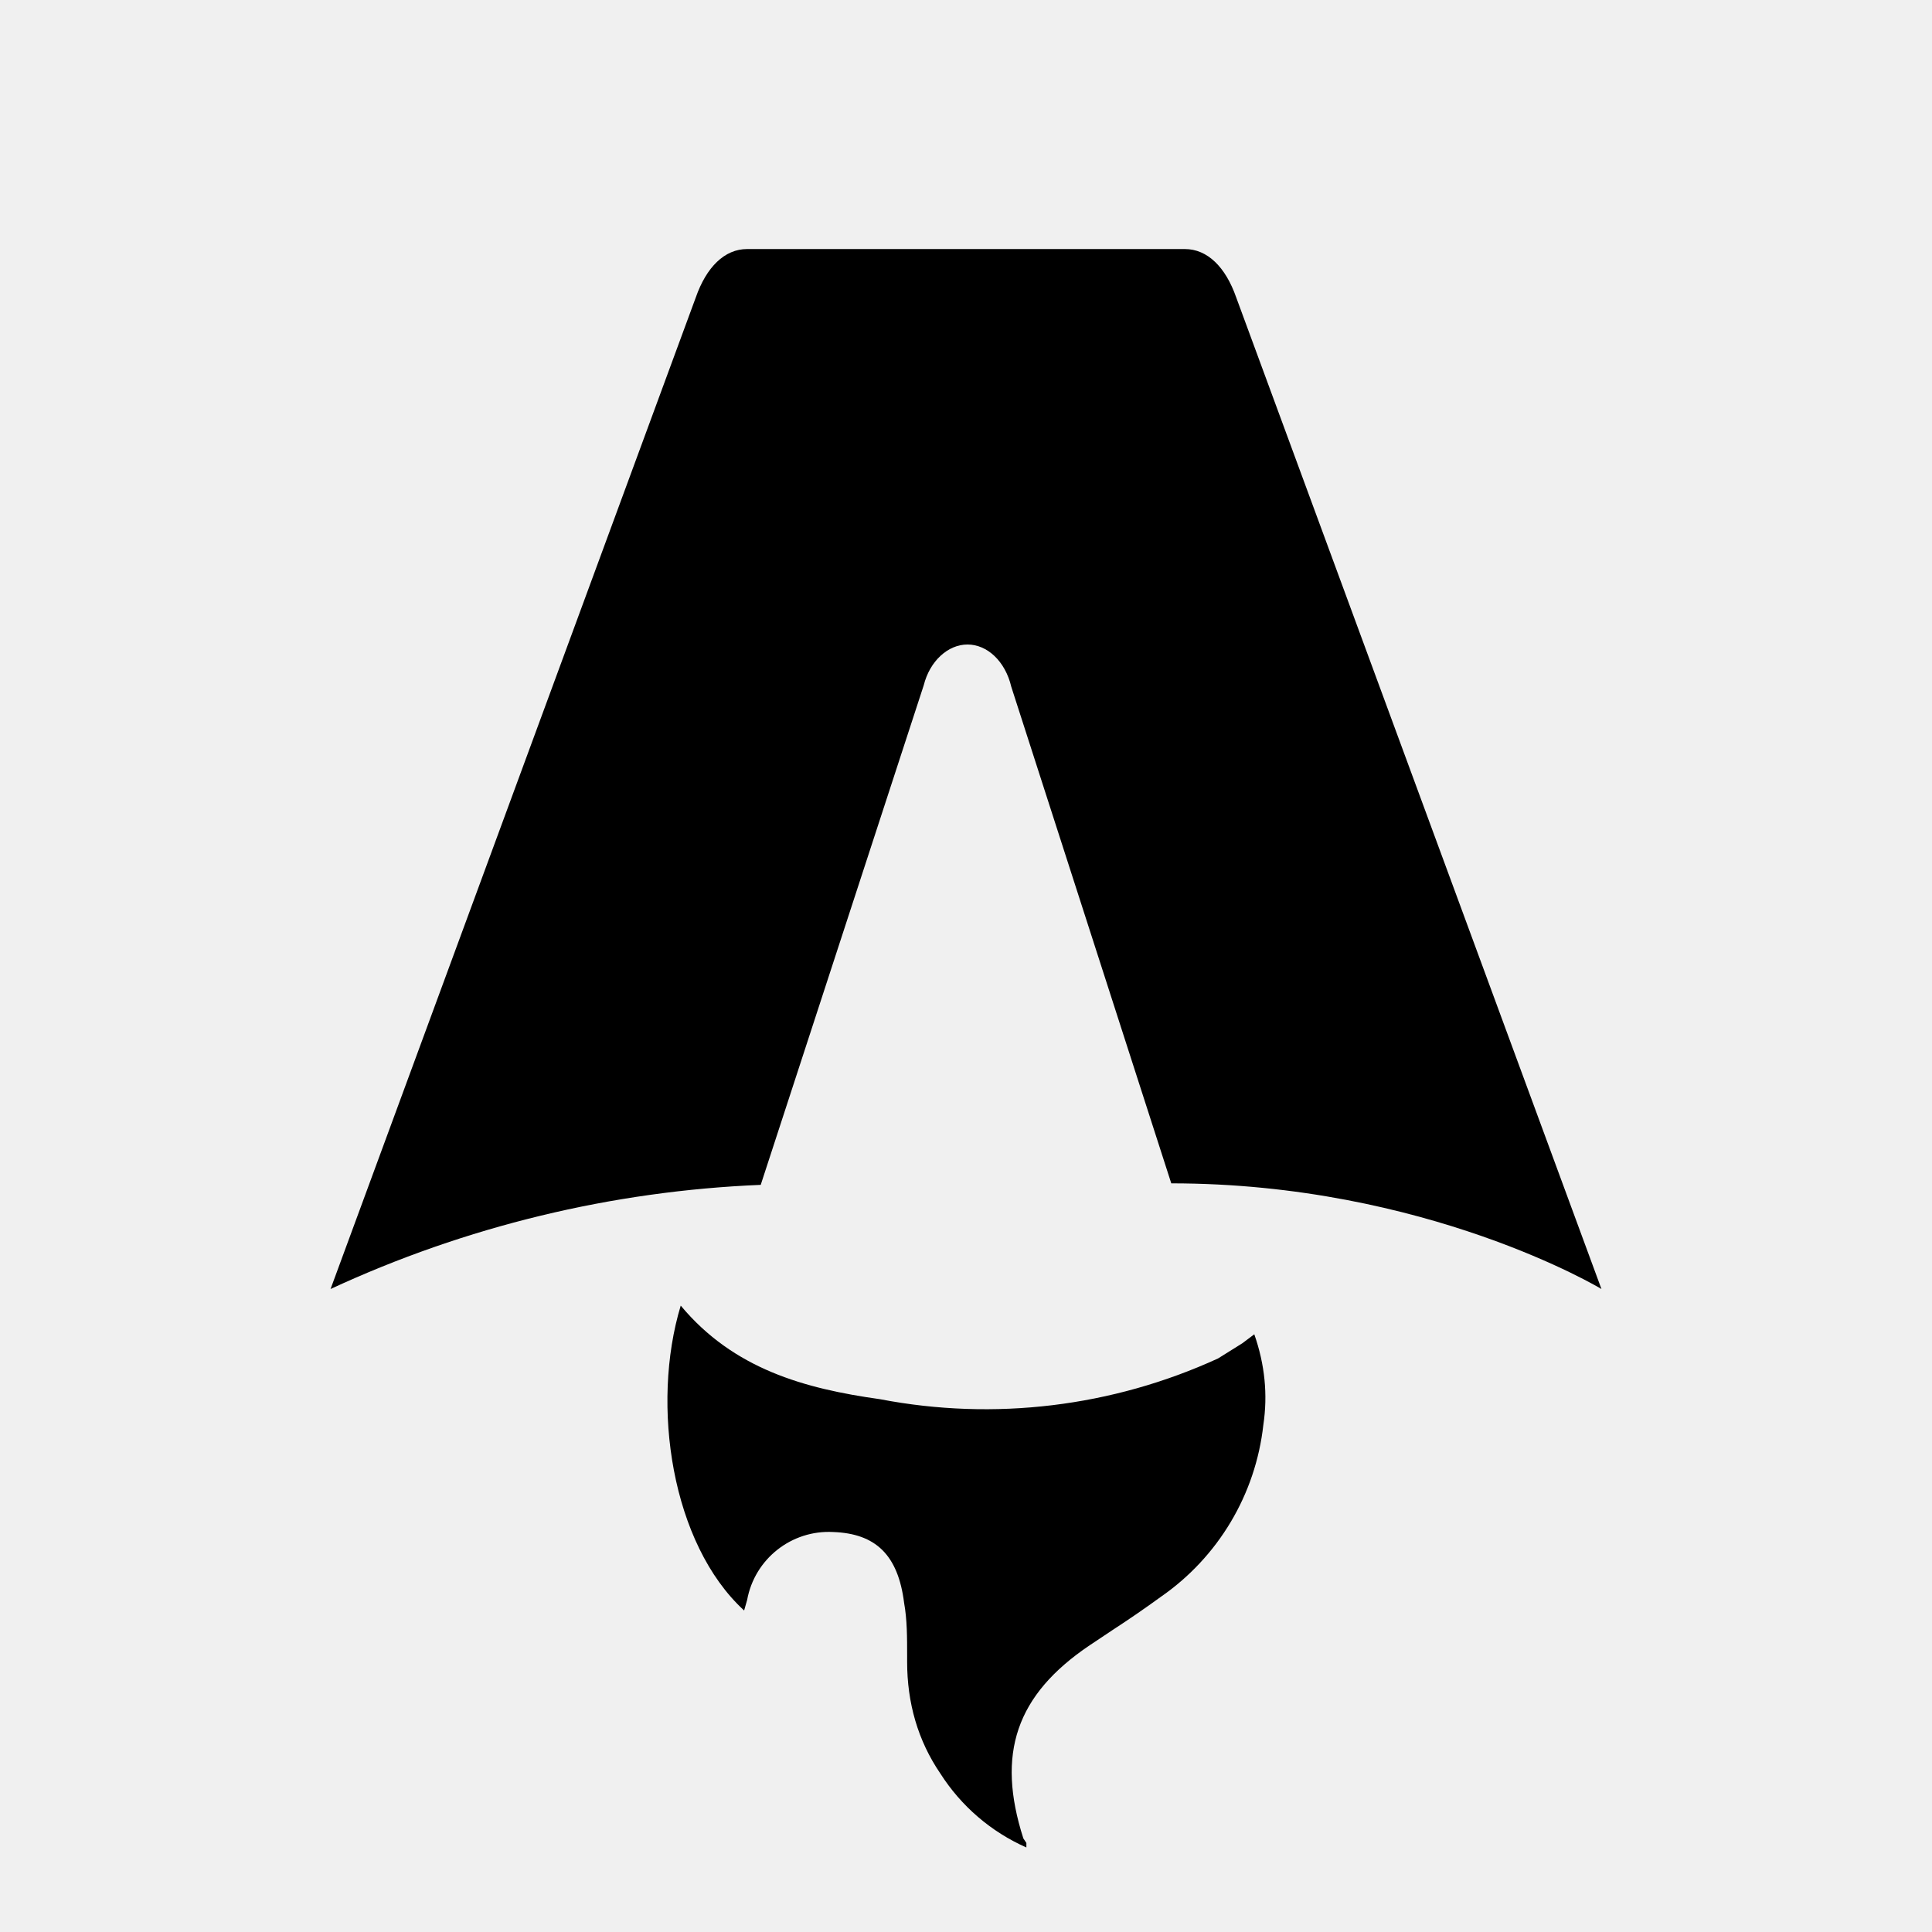
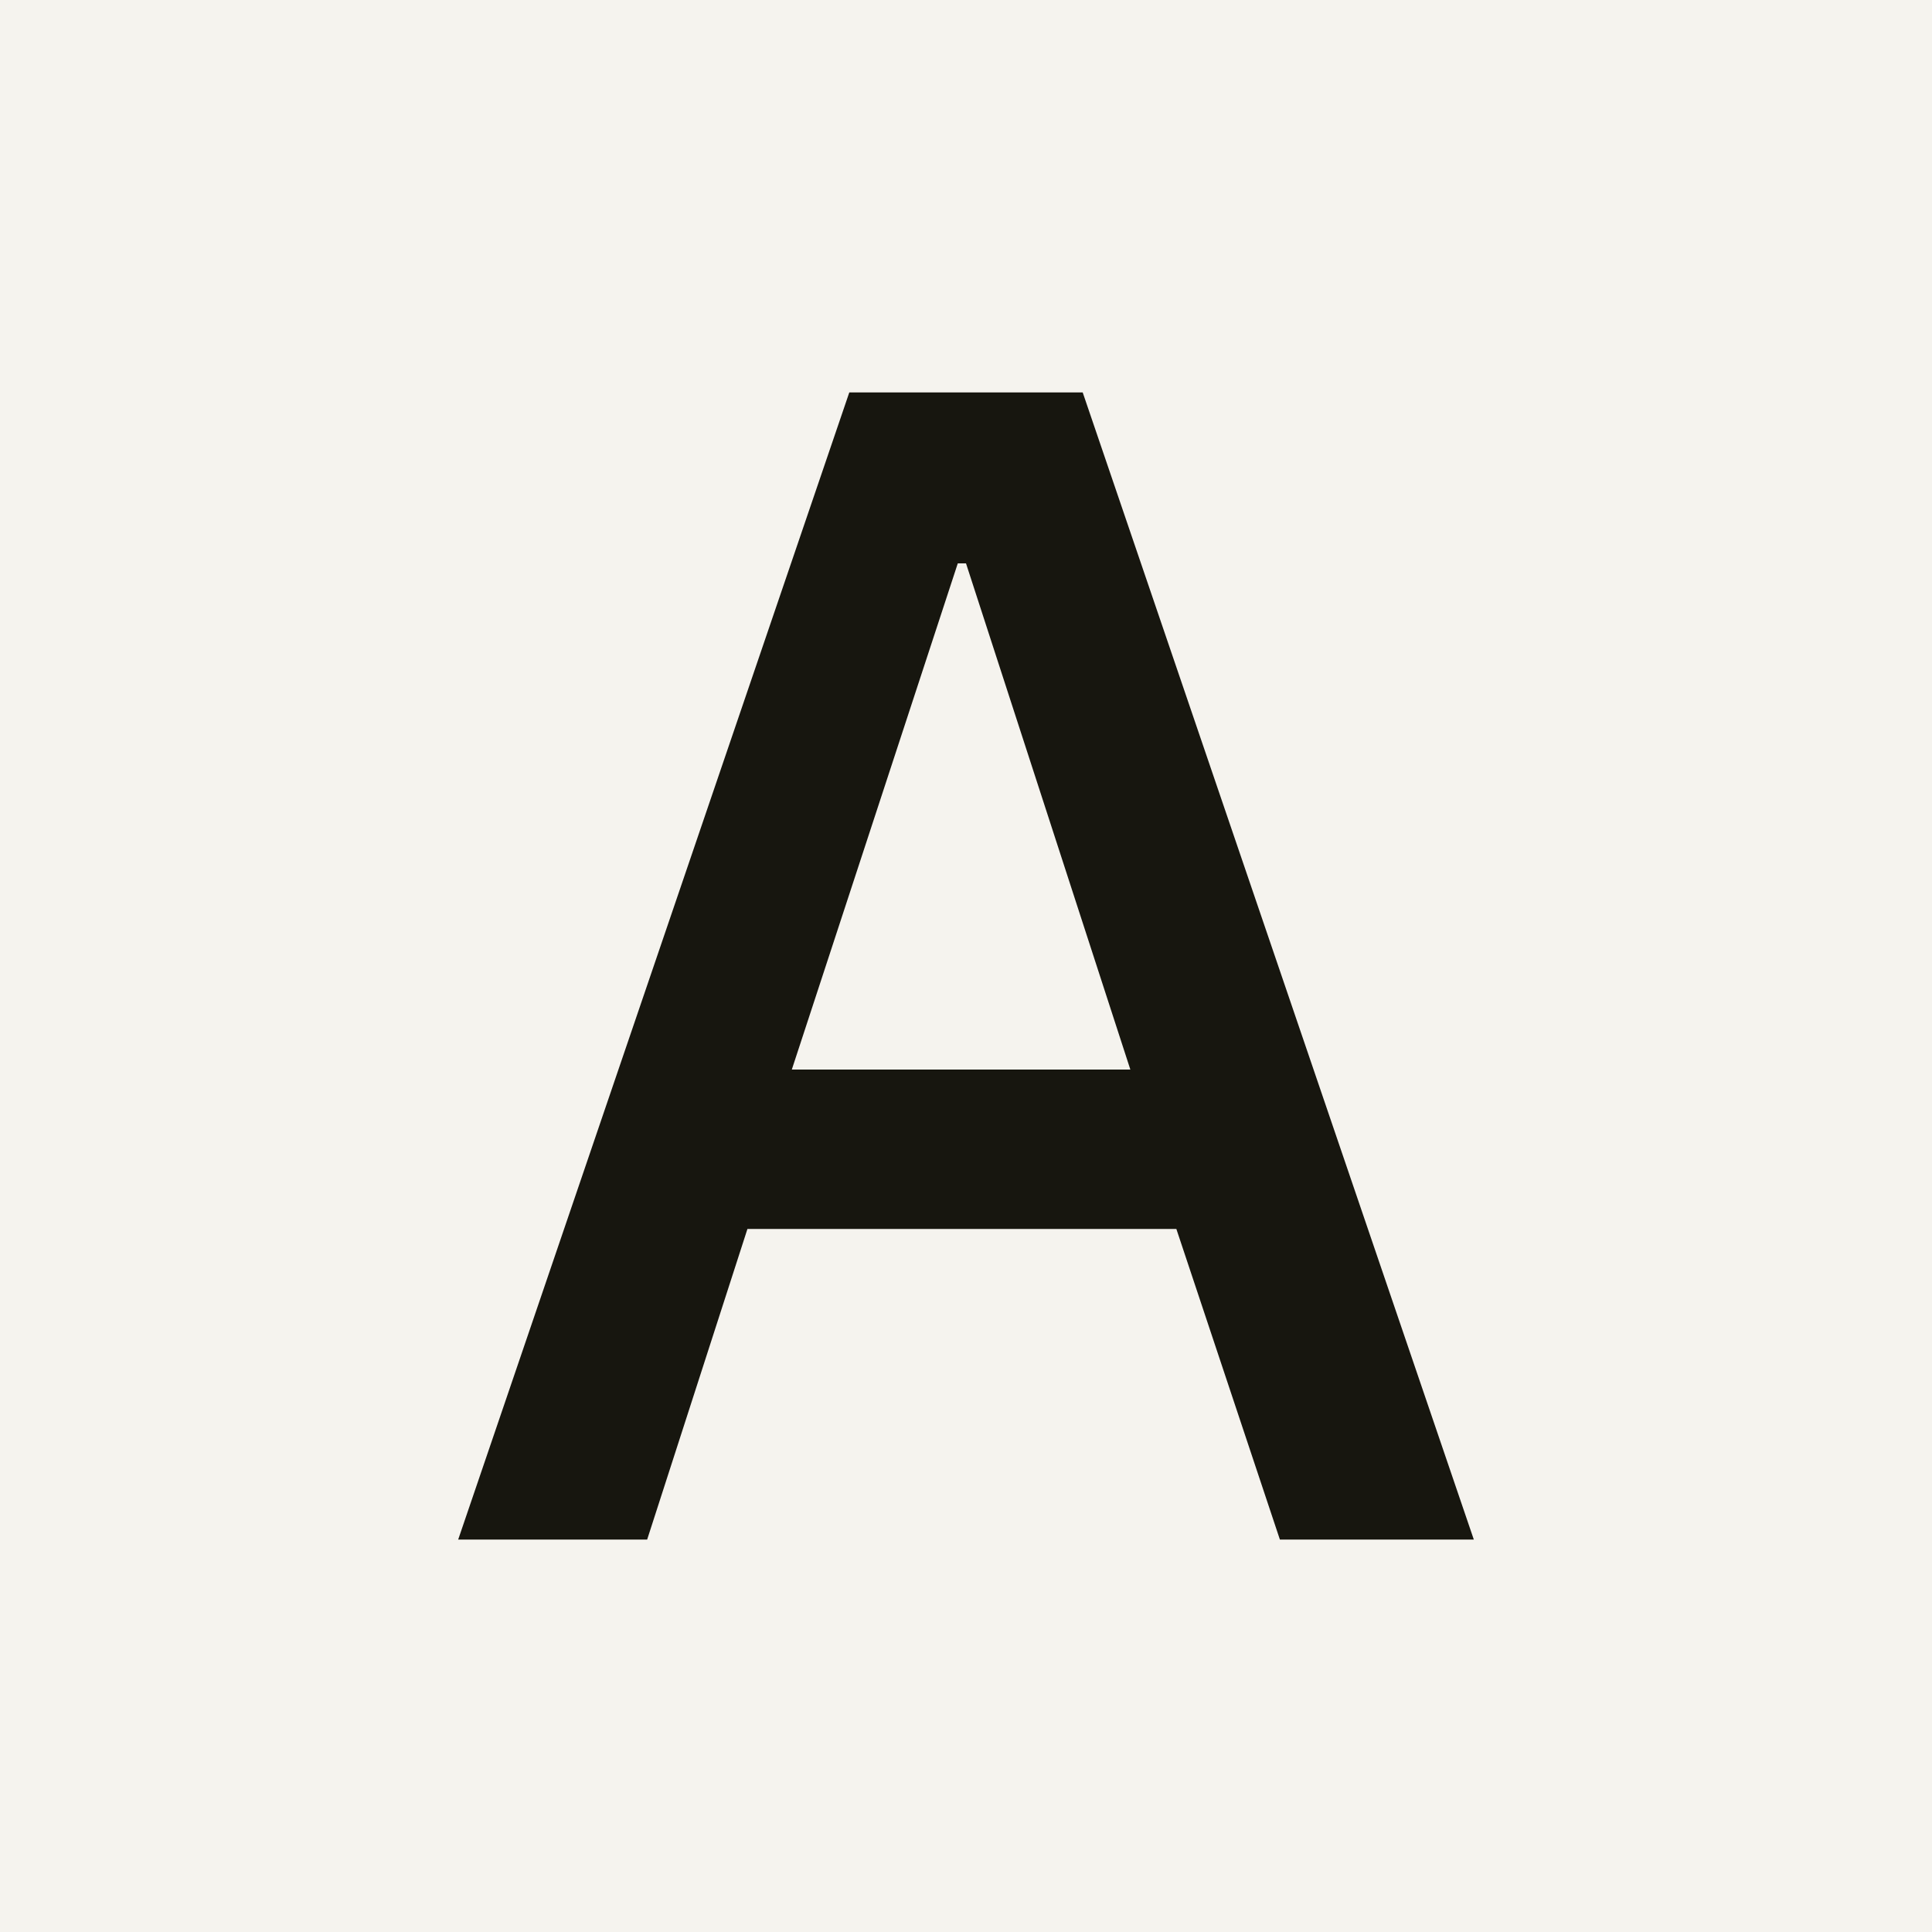
- <svg xmlns="http://www.w3.org/2000/svg" fill="none" viewBox="0 0 128 128">
-   <path d="M50.4 78.5a75.1 75.1 0 0 0-28.5 6.9l24.2-65.7c.7-2 1.9-3.2 3.4-3.2h29c1.5 0 2.7 1.2 3.4 3.2l24.2 65.7s-11.6-7-28.5-7L67 45.5c-.4-1.7-1.6-2.8-2.9-2.8-1.3 0-2.5 1.1-2.9 2.7L50.4 78.5Zm-1.1 28.2Zm-4.2-20.2c-2 6.6-.6 15.8 4.2 20.2a17.5 17.5 0 0 1 .2-.7 5.5 5.5 0 0 1 5.7-4.5c2.8.1 4.3 1.5 4.7 4.7.2 1.1.2 2.3.2 3.5v.4c0 2.7.7 5.2 2.2 7.4a13 13 0 0 0 5.7 4.9v-.3l-.2-.3c-1.8-5.6-.5-9.5 4.4-12.8l1.5-1a73 73 0 0 0 3.2-2.2 16 16 0 0 0 6.8-11.4c.3-2 .1-4-.6-6l-.8.6-1.6 1a37 37 0 0 1-22.4 2.7c-5-.7-9.7-2-13.2-6.2Z" />
-   <style>
-         path { fill: #000; }
-         @media (prefers-color-scheme: dark) {
-             path { fill: #FFF; }
-         }
-     </style>
+ <svg xmlns="http://www.w3.org/2000/svg" width="32" height="32" viewBox="0 0 32 32" role="img">
+   <rect width="32" height="32" fill="#f5f3ee" />
+   <path d="M21.199 25.5L19.484 20.355L12.38 20.355L10.719 25.5L7.589 25.5L14.067 6.5L17.933 6.5L24.411 25.5ZM16 9.331L15.864 9.331L13.115 17.715L18.722 17.715Z" fill="#17160f" />
</svg>
